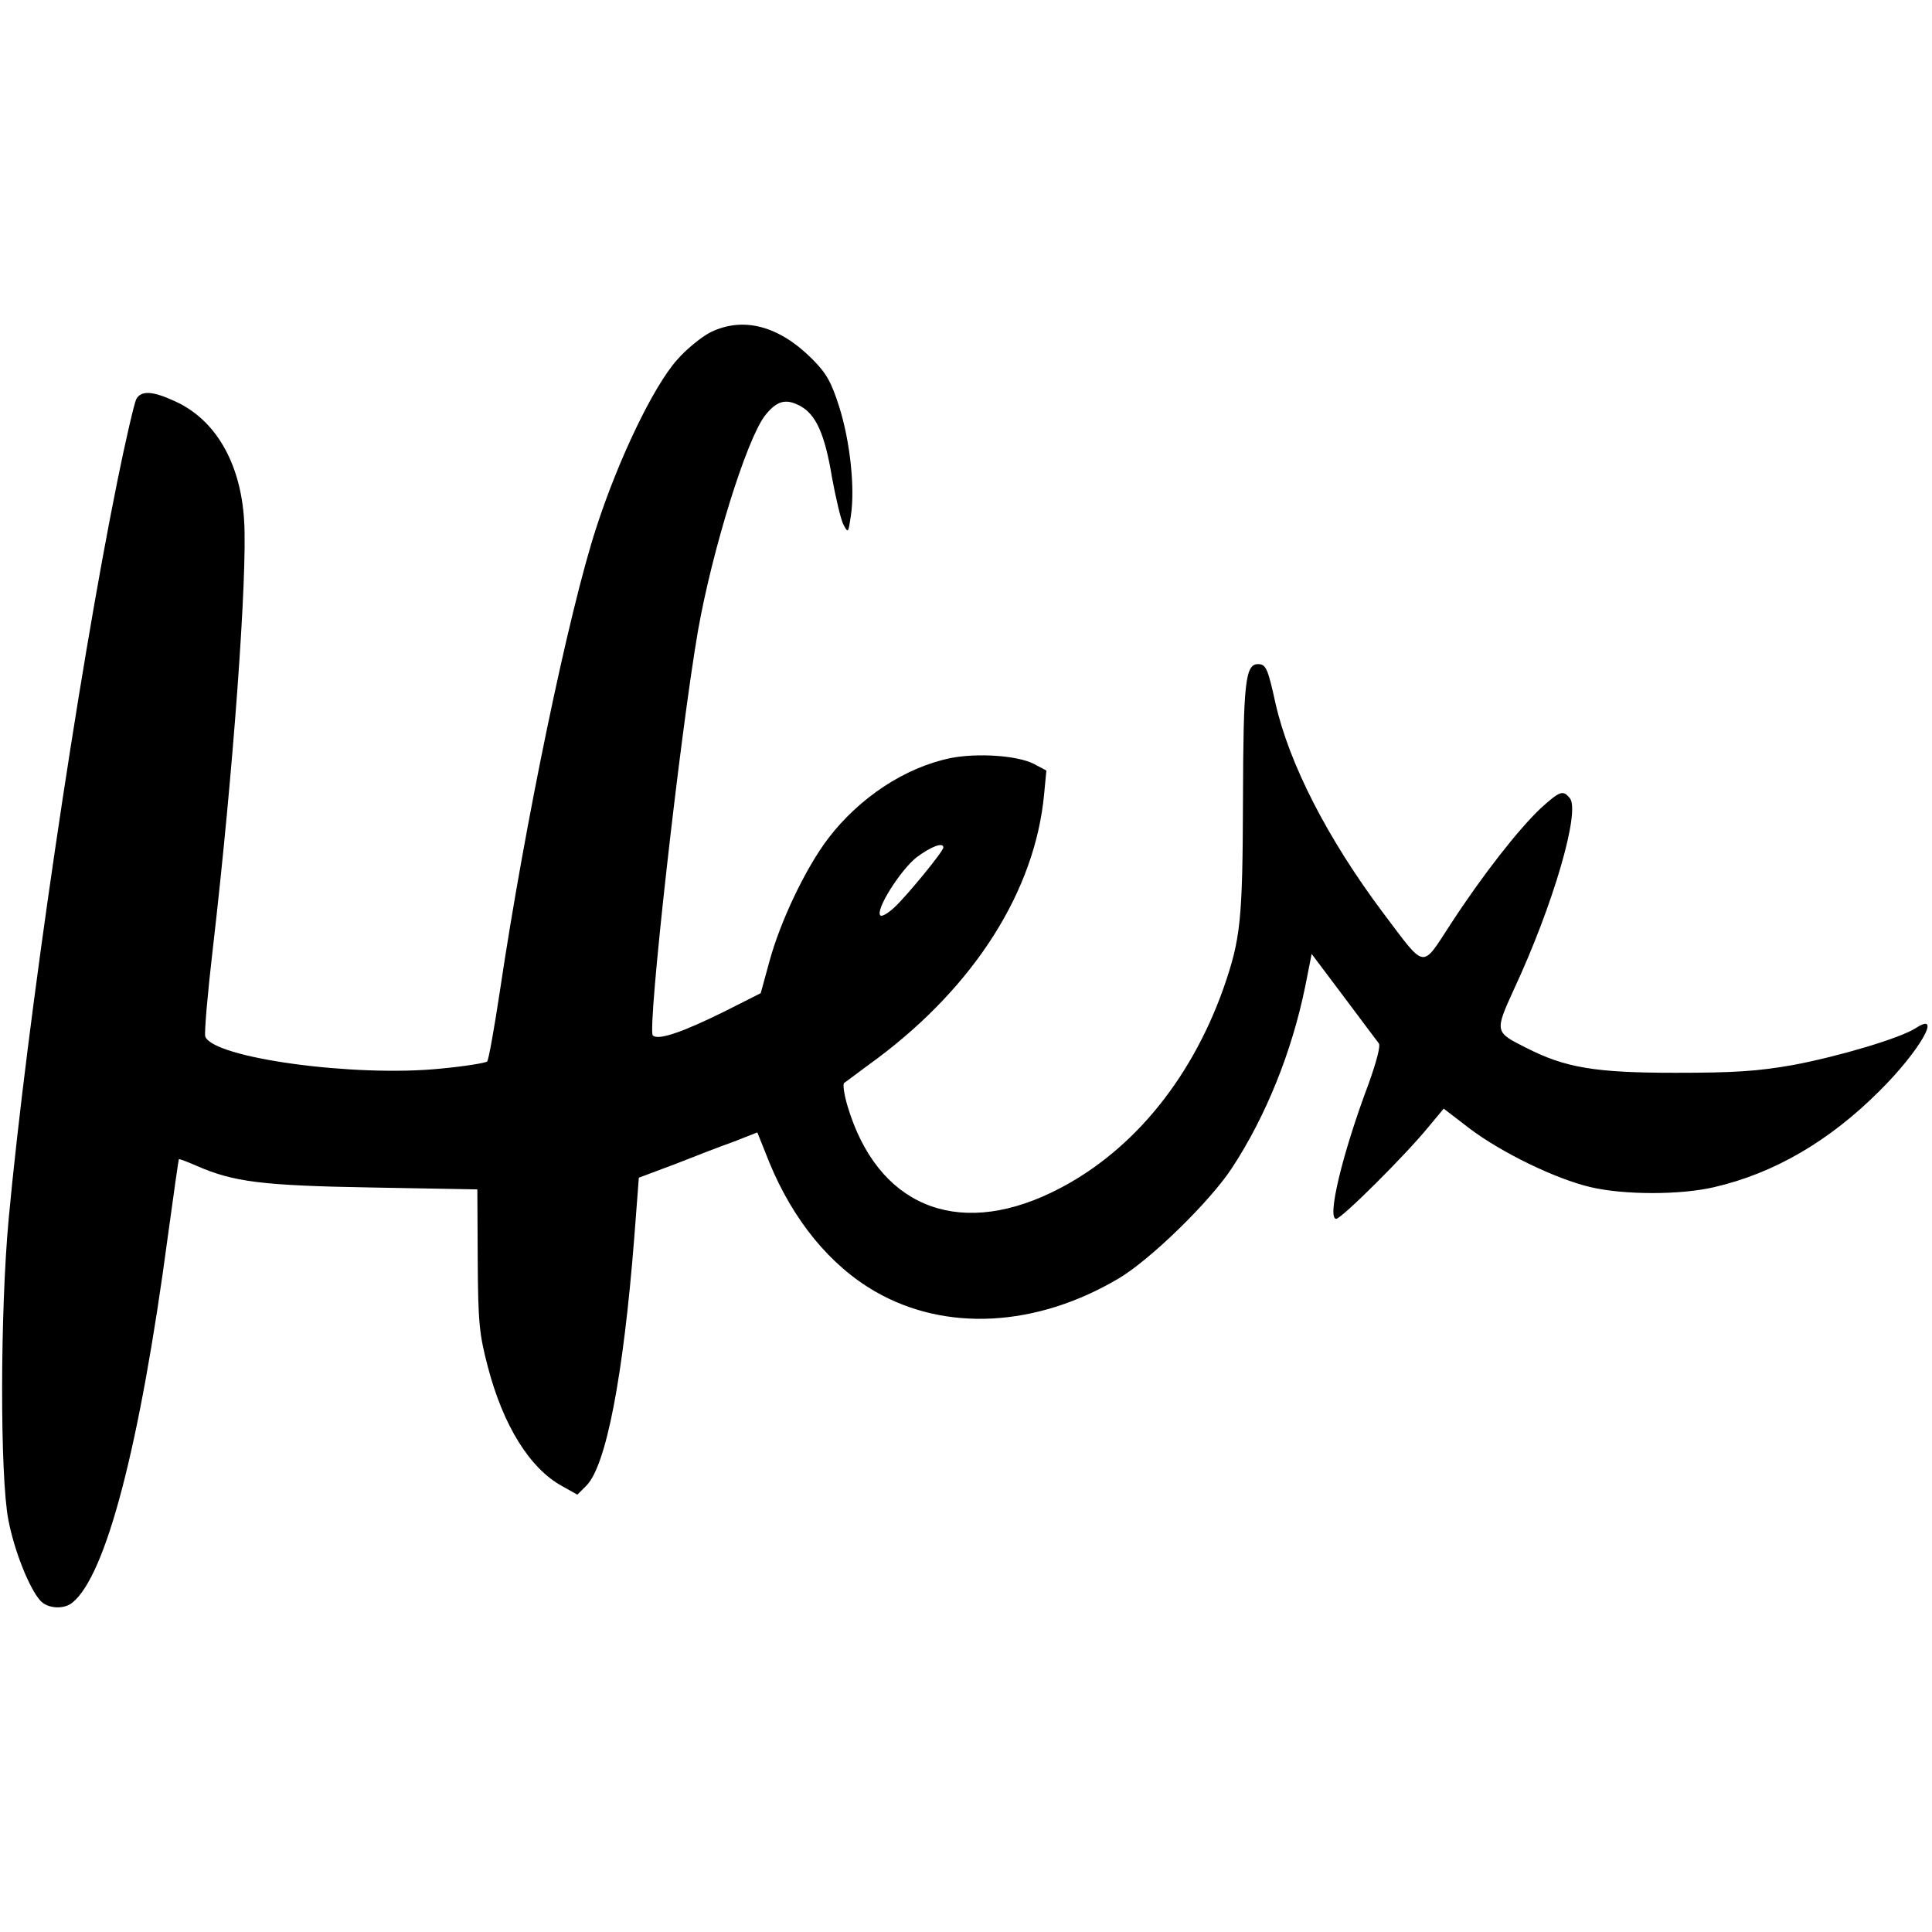
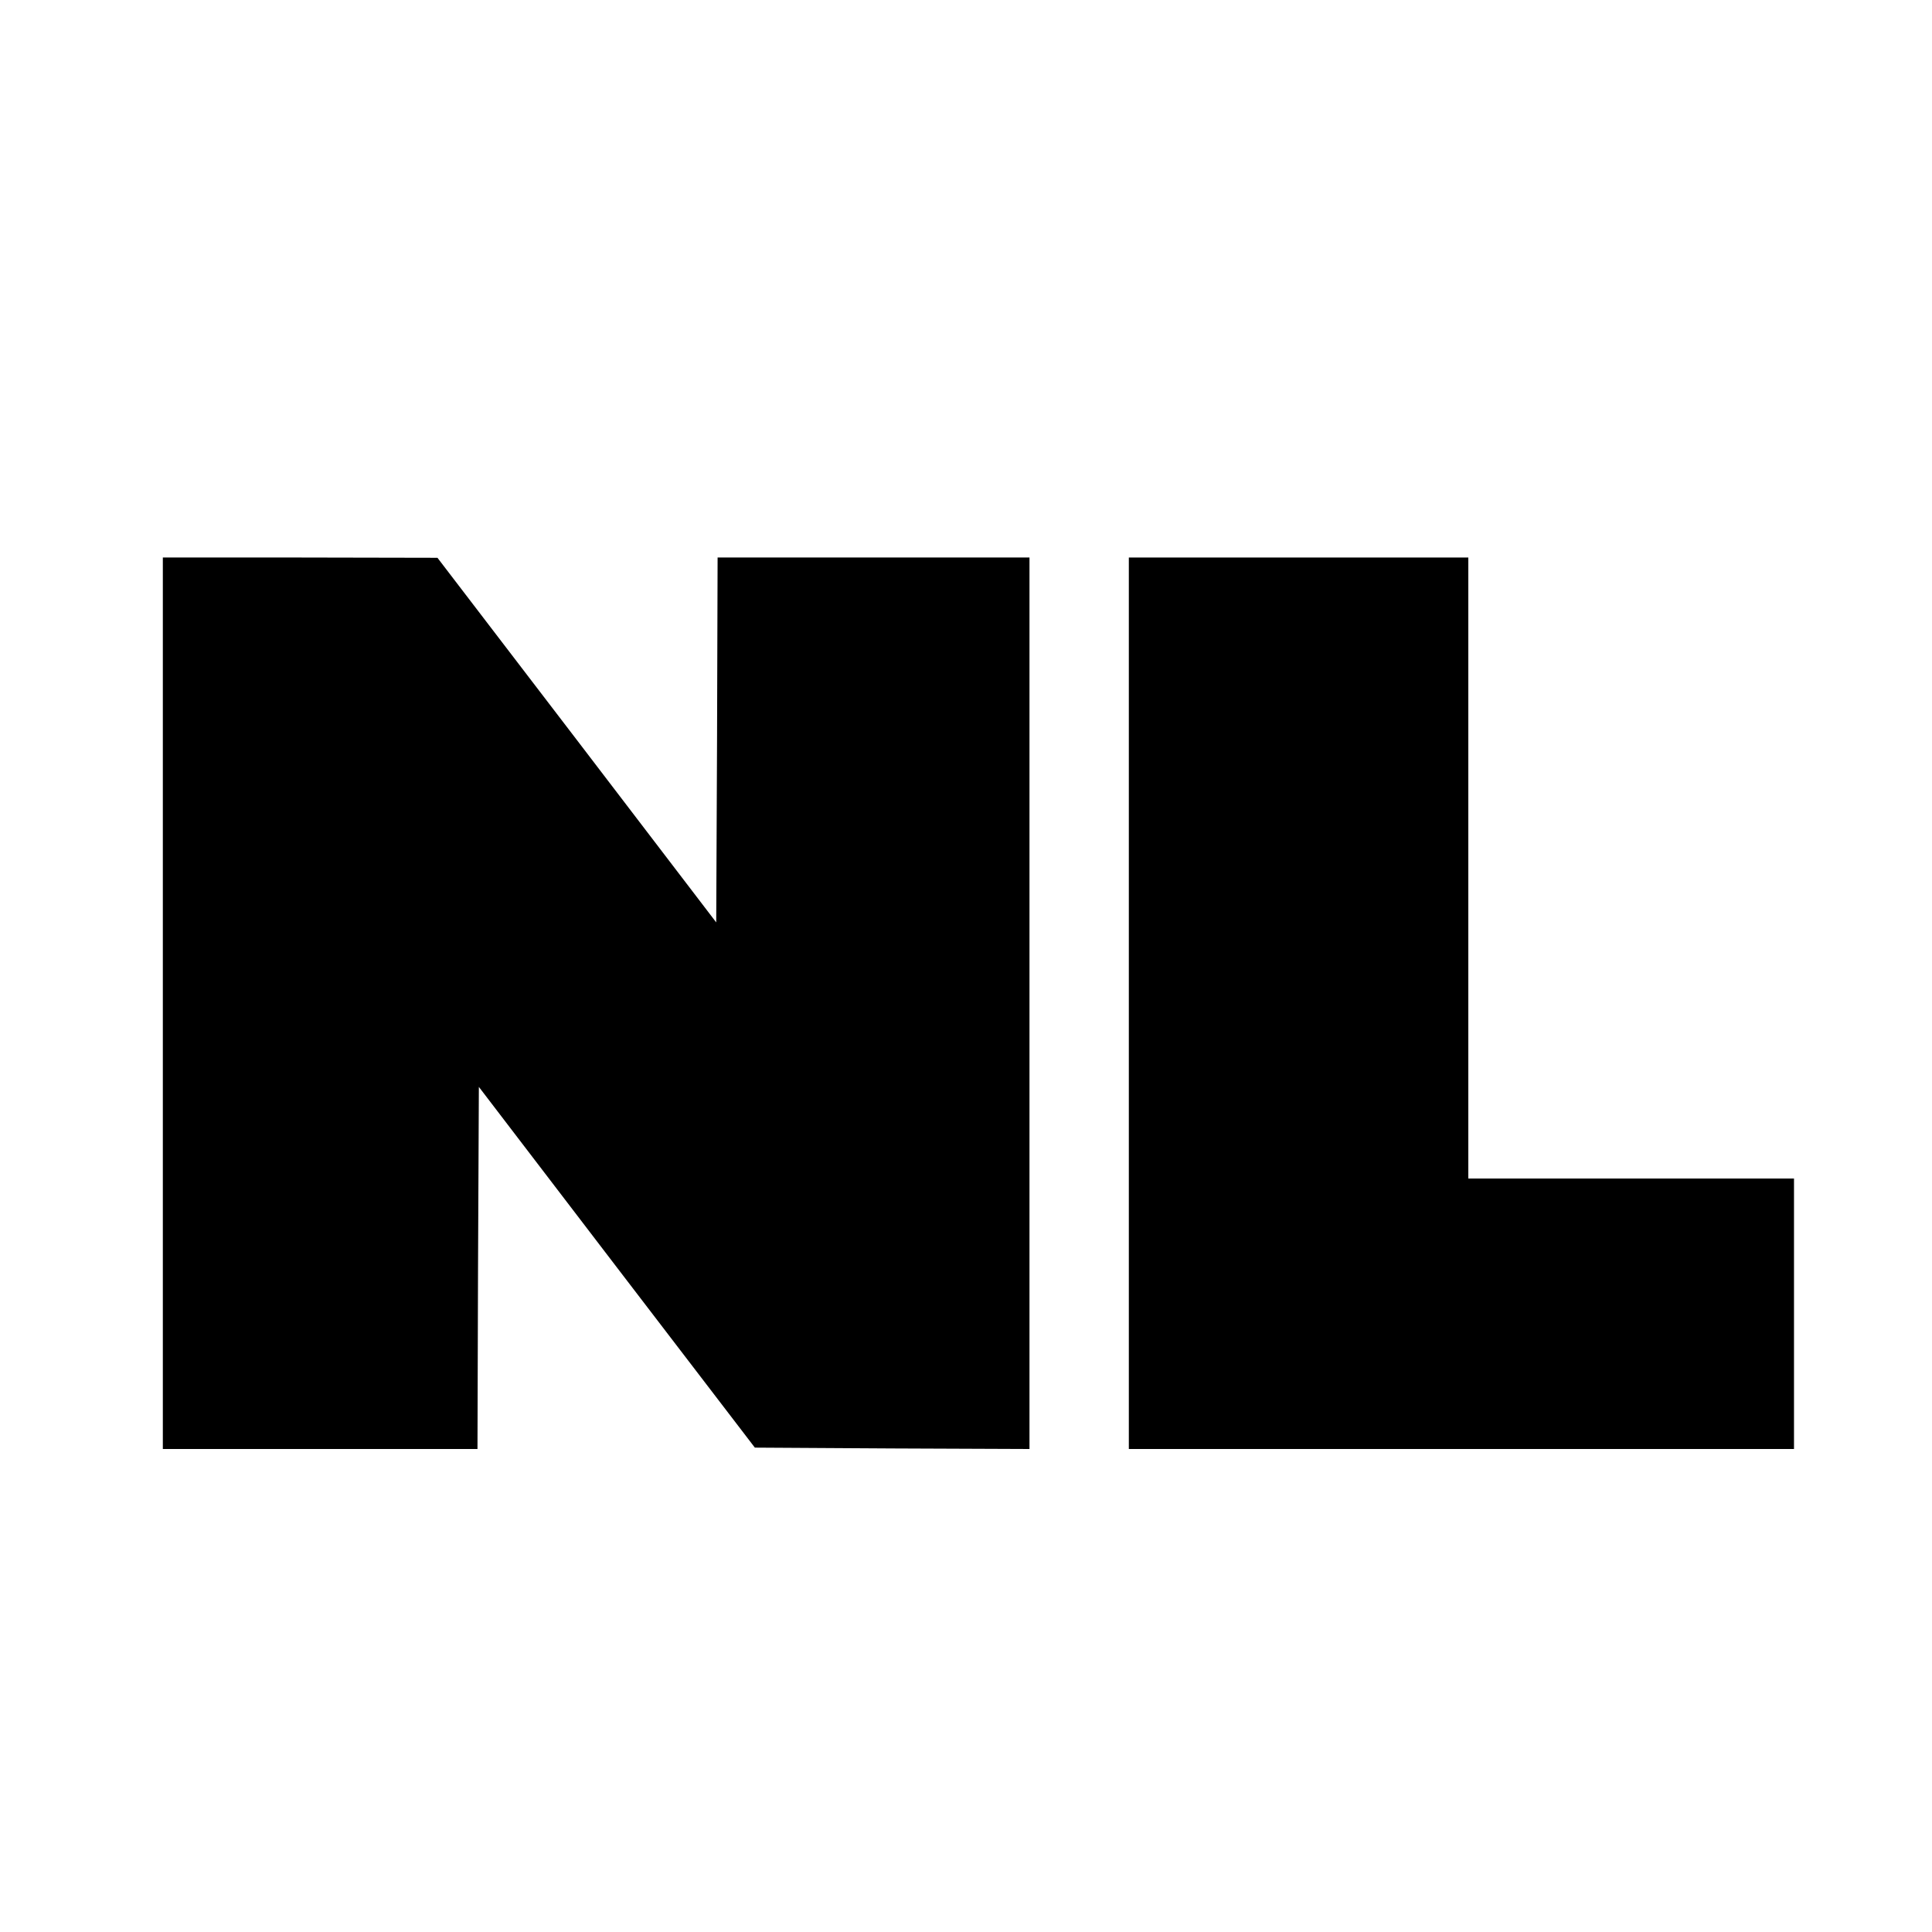
- <svg xmlns="http://www.w3.org/2000/svg" version="1.0" width="512pt" height="512pt" viewBox="0 0 512 512" preserveAspectRatio="xMidYMid meet">
-   <g transform="translate(0,512) scale(0.1,-0.1)" fill="#000000" stroke="none">
-     <path d="M1882 4239 c-23 -12 -63 -44 -88 -73 -63 -71 -155 -263 -214 -445 -73 -224 -189 -783 -255 -1226 -15 -99 -30 -184 -34 -188 -4 -4 -60 -13 -124 -19 -227 -23 -601 28 -623 85 -3 8 6 113 20 233 54 466 92 990 83 1134 -9 152 -75 267 -182 316 -60 28 -91 30 -104 6 -5 -10 -28 -108 -50 -217 -105 -518 -240 -1439 -288 -1955 -23 -250 -23 -682 -1 -797 16 -84 56 -183 85 -215 19 -21 62 -24 85 -5 89 72 179 416 253 972 15 110 28 201 29 203 2 1 23 -7 48 -18 97 -42 170 -52 463 -57 l280 -5 1 -187 c1 -167 4 -196 27 -284 41 -156 111 -268 196 -315 l41 -23 24 24 c52 52 98 288 127 659 l12 157 96 36 c53 21 123 48 157 60 l61 24 32 -80 c63 -153 161 -273 281 -342 186 -107 426 -94 643 34 84 49 244 205 302 294 90 137 159 309 194 481 l17 86 85 -113 c46 -62 88 -117 93 -124 5 -7 -6 -48 -27 -107 -70 -186 -111 -358 -86 -358 14 0 183 168 245 244 l40 48 69 -53 c85 -64 227 -133 320 -155 89 -21 239 -21 328 0 160 37 306 123 438 255 105 104 168 213 97 167 -41 -27 -203 -75 -324 -98 -96 -17 -157 -21 -314 -21 -212 0 -292 13 -397 67 -82 41 -82 42 -31 154 104 223 177 473 148 507 -18 22 -26 19 -77 -27 -58 -55 -152 -174 -238 -306 -79 -121 -65 -123 -179 28 -148 197 -250 397 -286 557 -20 91 -25 103 -46 103 -34 0 -39 -49 -40 -360 -1 -320 -6 -368 -52 -500 -89 -250 -252 -443 -457 -541 -253 -121 -461 -32 -539 230 -9 30 -13 58 -9 61 5 3 44 33 88 65 259 194 418 445 442 700 l6 63 -34 18 c-44 22 -149 29 -220 15 -121 -25 -242 -105 -325 -214 -59 -78 -126 -218 -155 -325 l-23 -84 -95 -48 c-111 -55 -177 -78 -191 -64 -15 16 72 797 120 1074 38 214 127 500 176 567 31 40 55 48 93 28 43 -22 67 -75 86 -191 10 -54 23 -110 30 -124 13 -24 13 -23 20 24 11 73 -2 196 -31 288 -21 66 -34 89 -72 127 -88 88 -183 113 -270 70z m618 -1365 c0 -10 -95 -126 -129 -158 -17 -16 -34 -26 -38 -22 -14 14 53 120 96 154 39 29 71 41 71 26z" />
+ <svg xmlns="http://www.w3.org/2000/svg" version="1.0" width="700pt" height="700pt" viewBox="0 0 700 700" preserveAspectRatio="xMidYMid meet">
+   <g transform="translate(0,700) scale(0.1,-0.1)" fill="#000000" stroke="none">
+     <path d="M590 3365 l0 -1615 570 0 570 0 2 656 3 656 500 -654 500 -653 498 -3 497 -2 0 1615 0 1615 -565 0 -565 0 -2 -661 -3 -661 -505 661 -505 660 -497 1 -498 0 0 -1615z" />
+     <path d="M4090 3365 l0 -1615 1205 0 1205 0 0 490 0 490 -590 0 -590 0 0 1125 0 1125 -615 0 -615 0 0 -1615z" />
  </g>
</svg>
